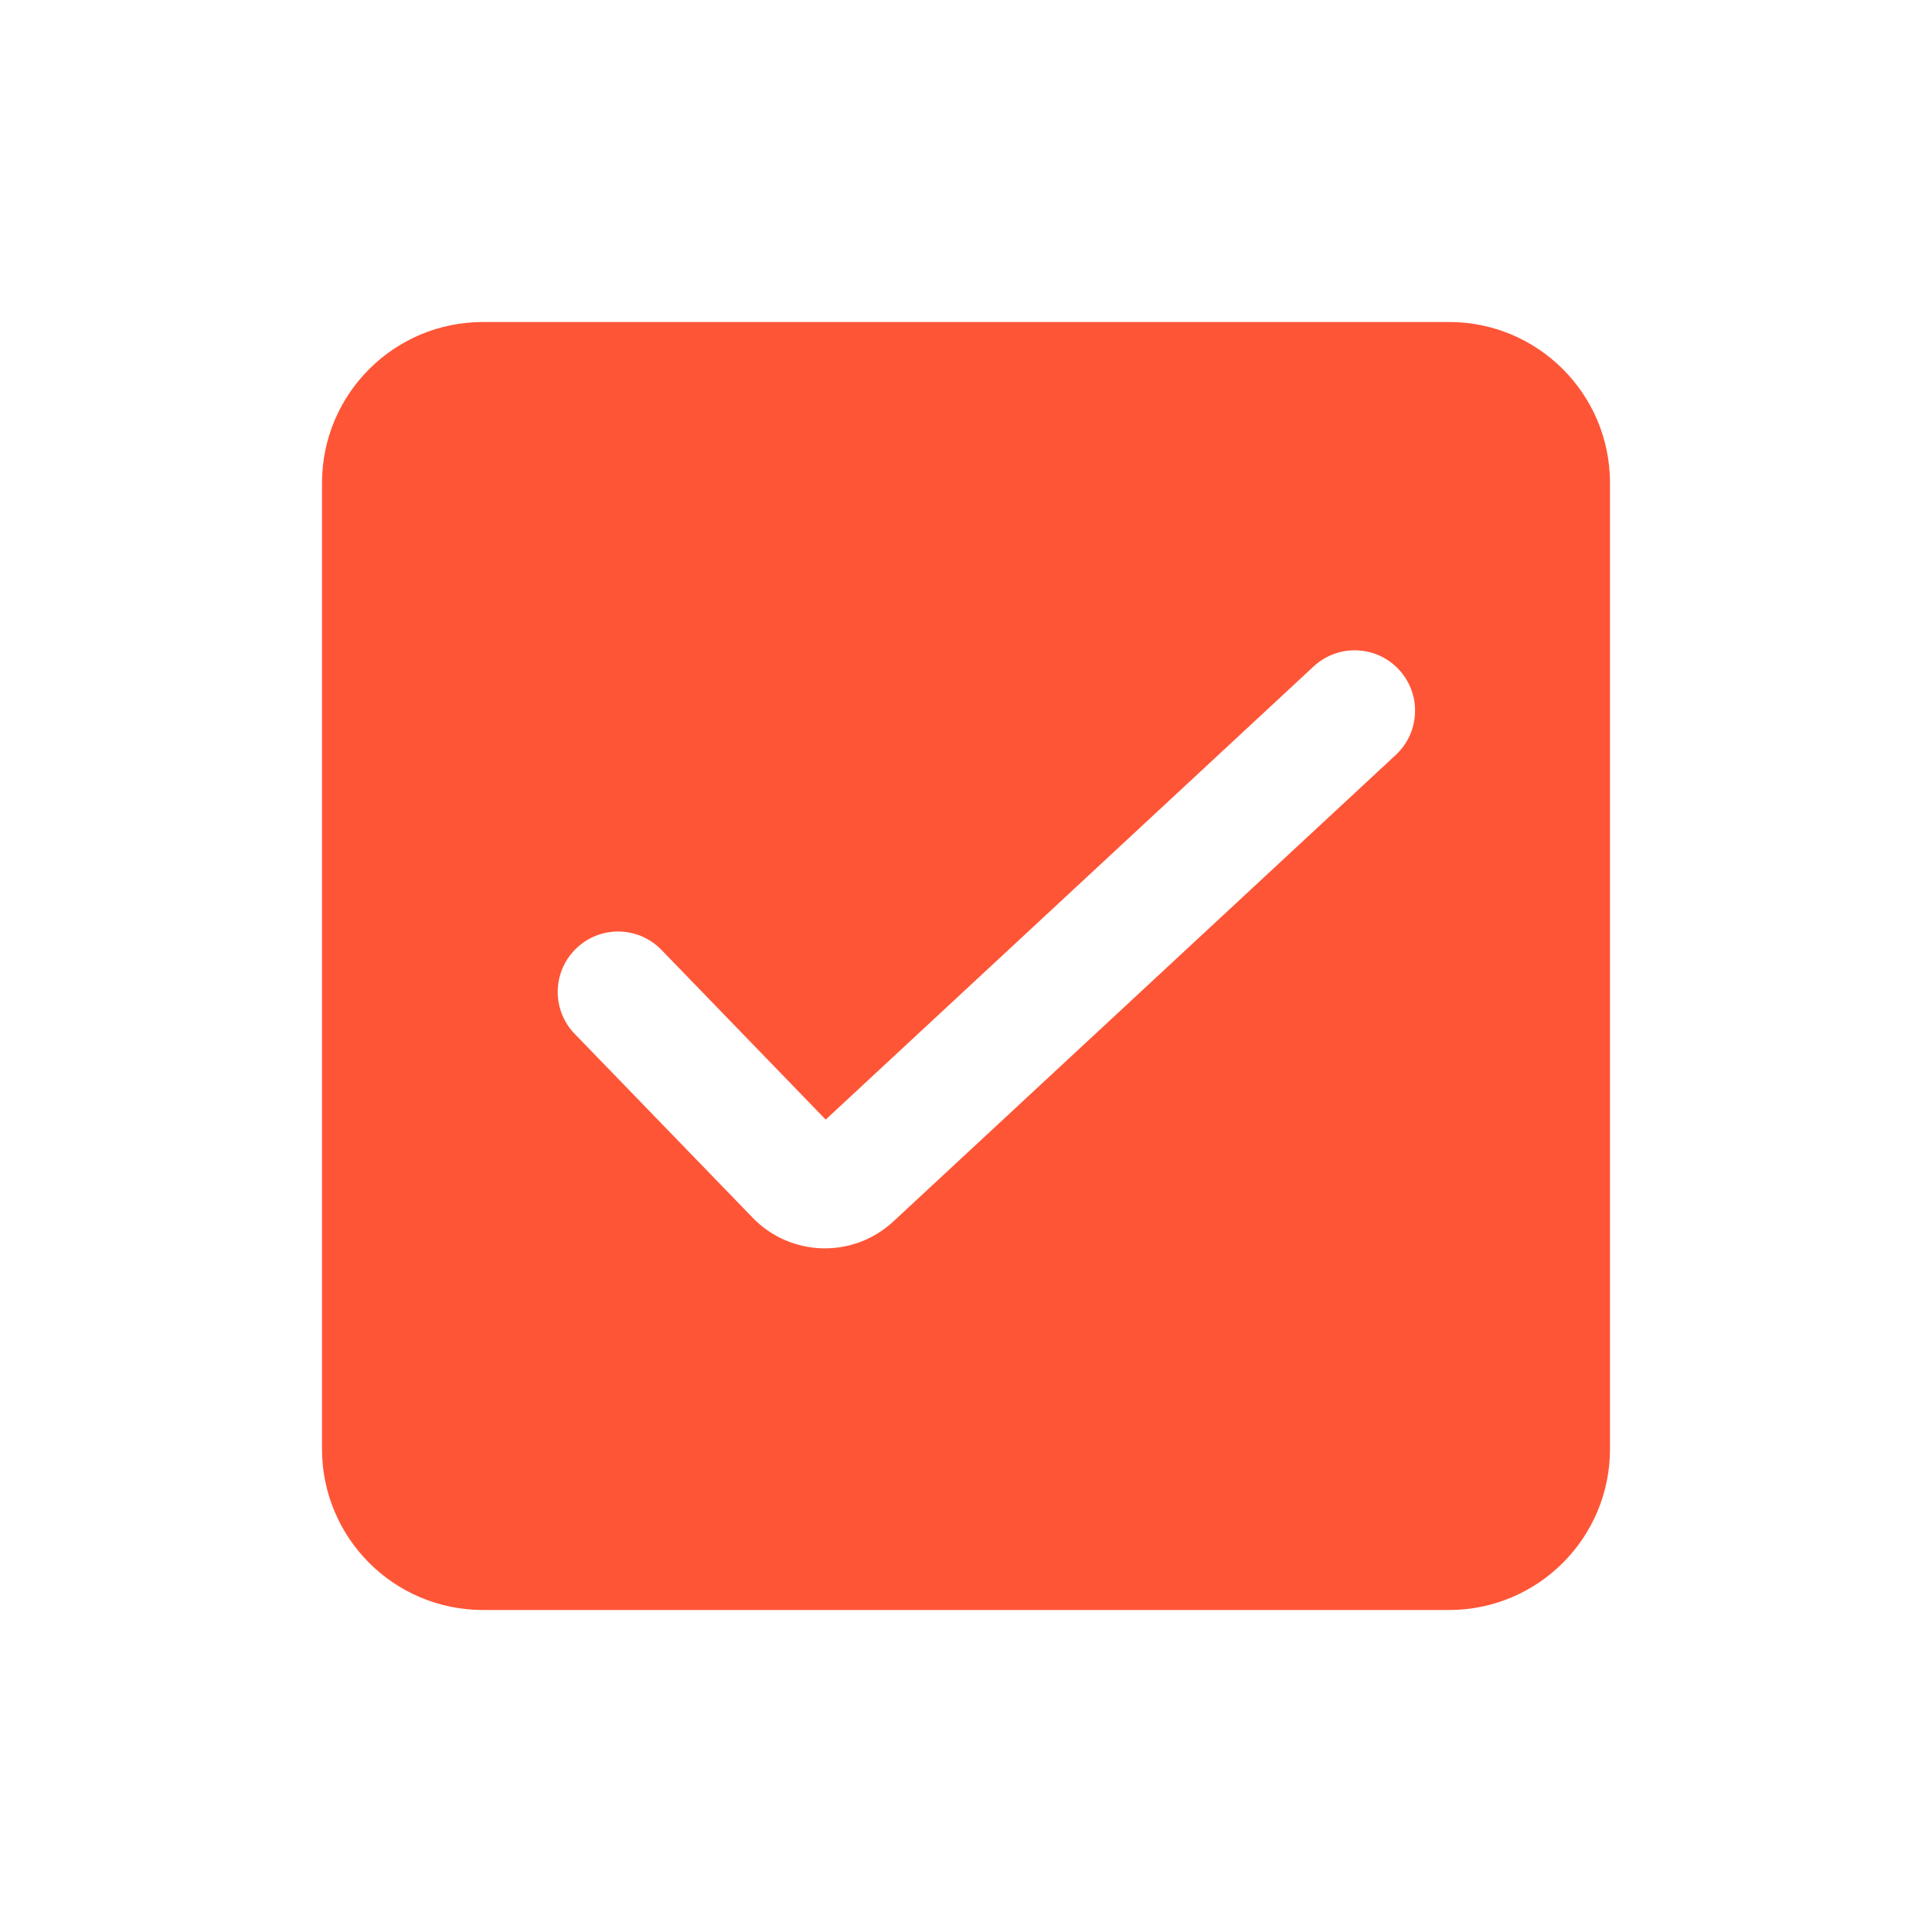
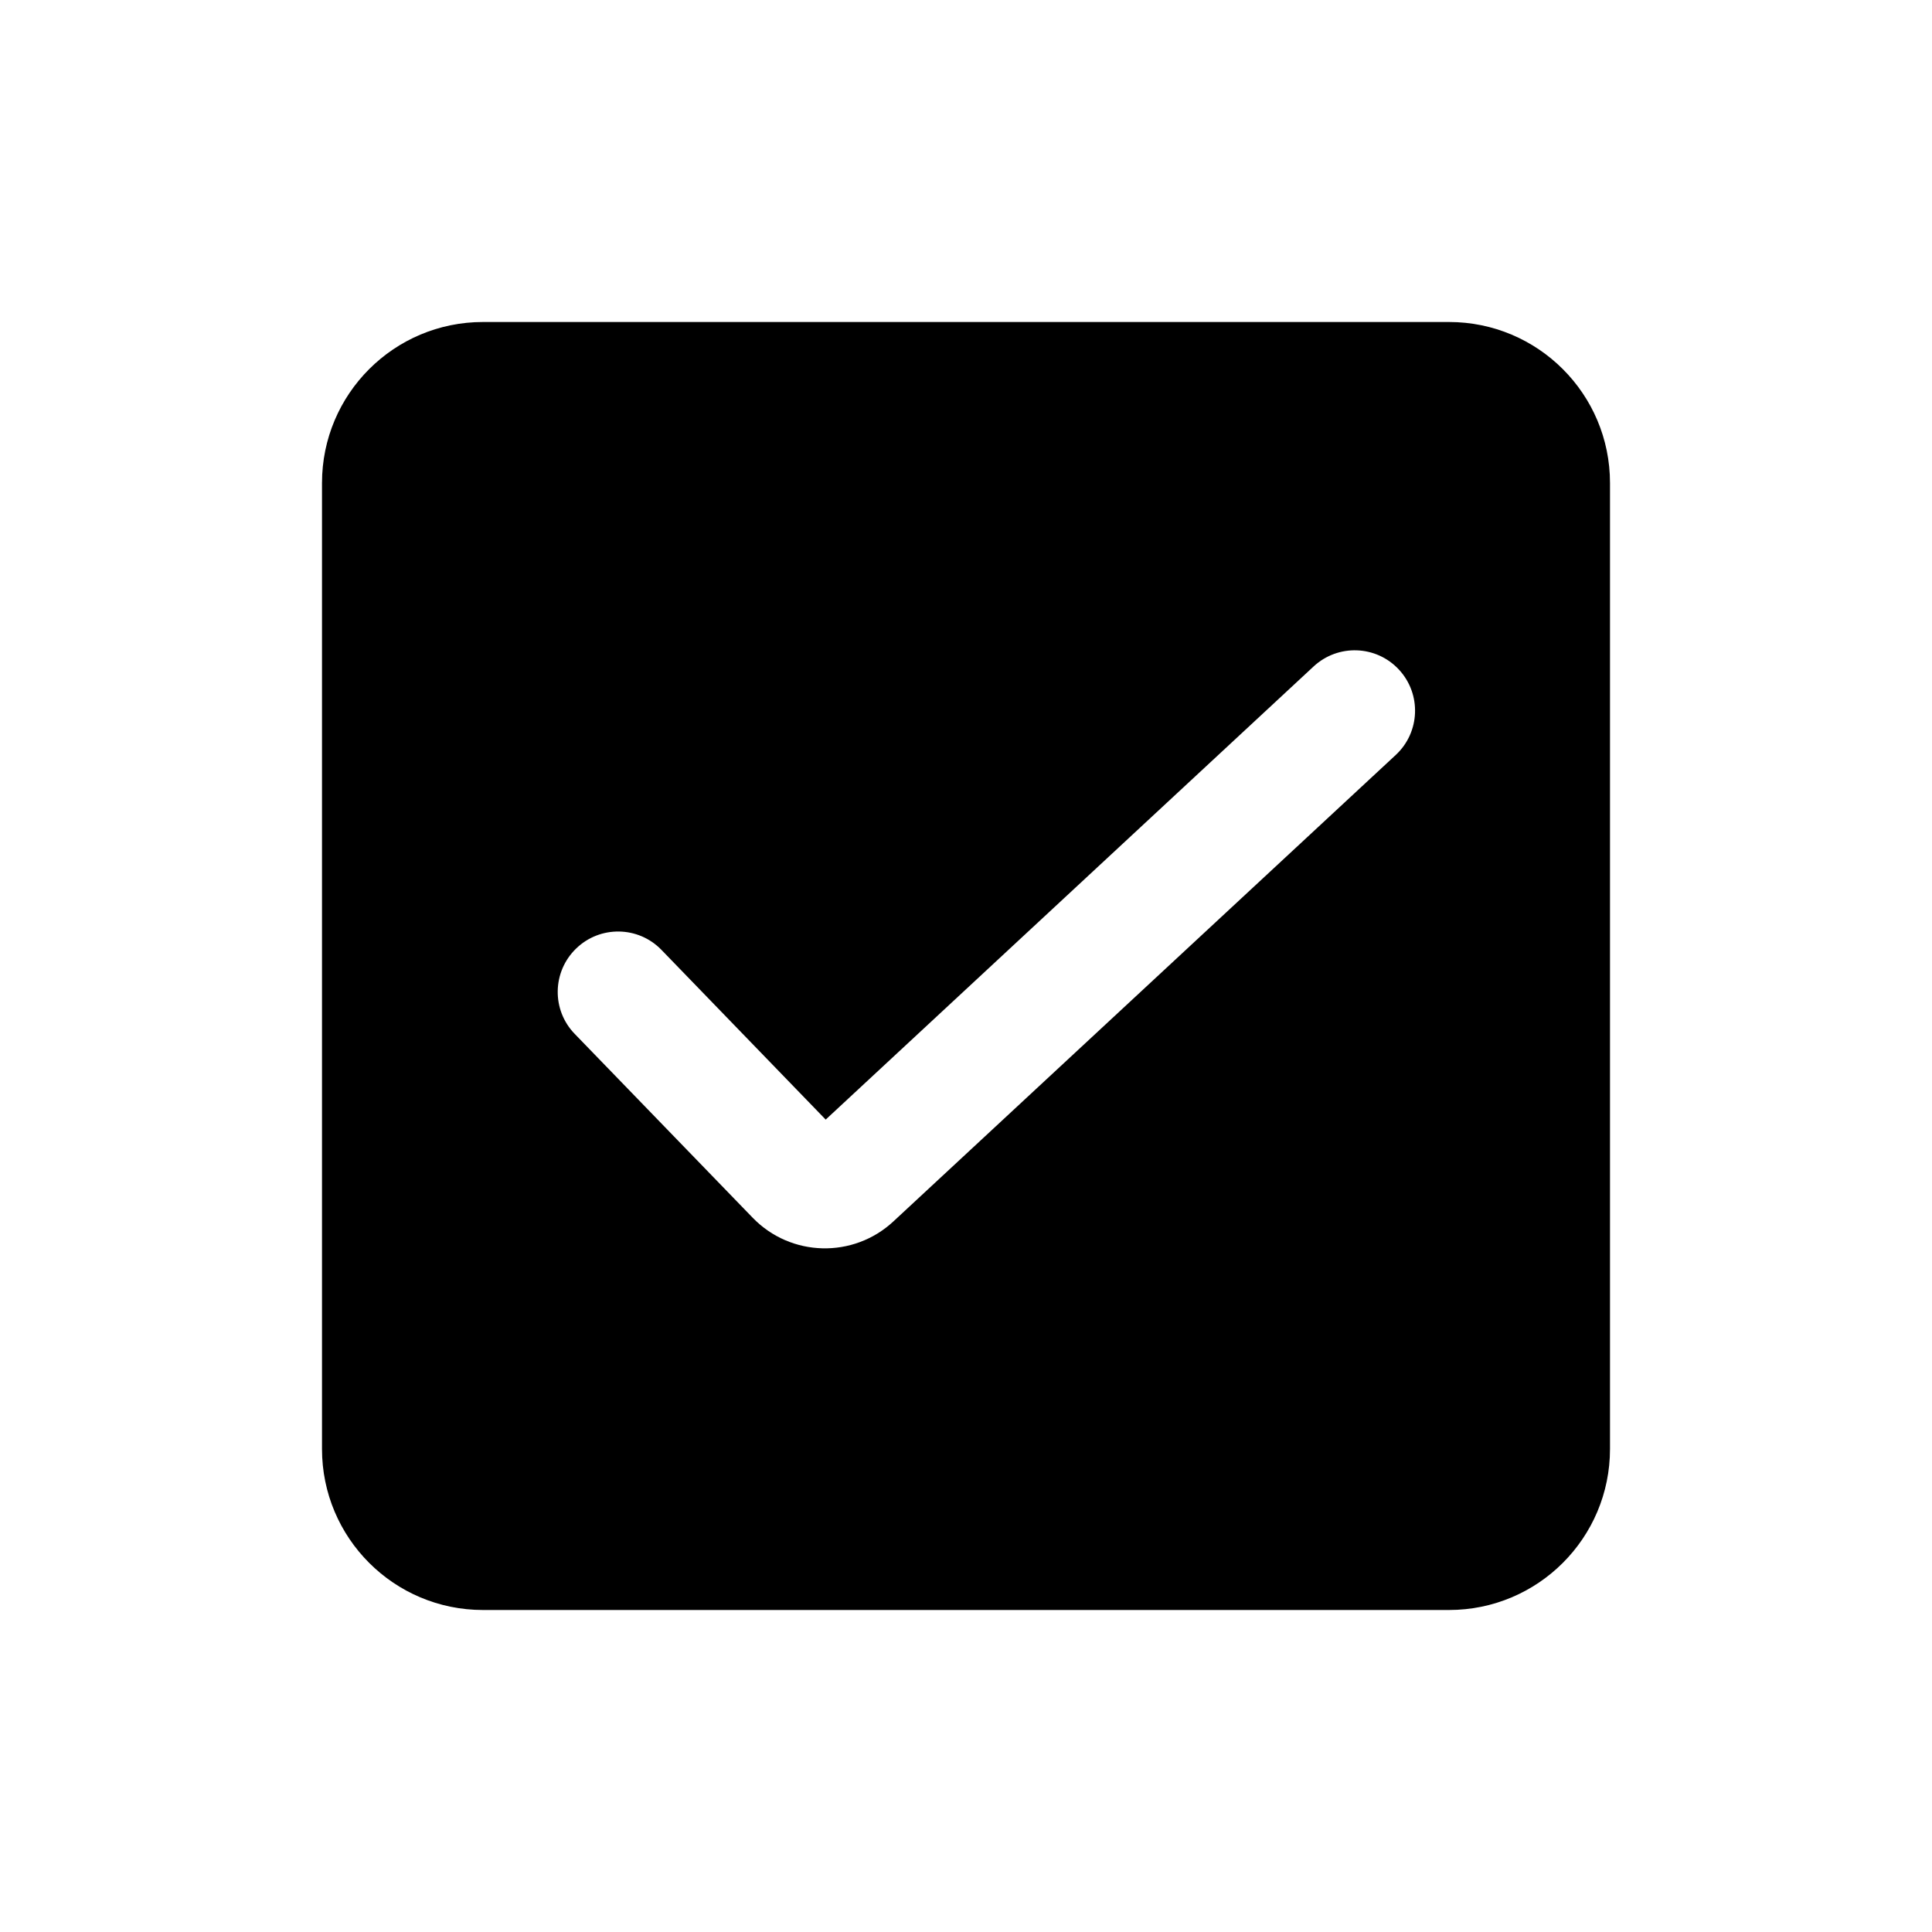
<svg xmlns="http://www.w3.org/2000/svg" width="24" height="24" viewBox="0 0 24 24">
-   <path fill-rule="evenodd" clip-rule="evenodd" d="M6 4C4.895 4 4 4.895 4 6V18C4 19.105 4.895 20 6 20H18C19.105 20 20 19.105 20 18V6C20 4.895 19.105 4 18 4H6ZM17.339 9.378C17.642 9.096 17.66 8.622 17.378 8.318C17.096 8.014 16.622 7.997 16.318 8.279L10.257 13.908L8.217 11.8C7.929 11.502 7.454 11.495 7.157 11.783C6.859 12.071 6.851 12.546 7.139 12.843L9.35 15.127C9.823 15.616 10.6 15.636 11.098 15.173L17.339 9.378Z" fill="#FF5537" />
+   <path fill-rule="evenodd" clip-rule="evenodd" d="M6 4C4.895 4 4 4.895 4 6V18C4 19.105 4.895 20 6 20H18C19.105 20 20 19.105 20 18V6C20 4.895 19.105 4 18 4H6ZM17.339 9.378C17.642 9.096 17.66 8.622 17.378 8.318C17.096 8.014 16.622 7.997 16.318 8.279L10.257 13.908L8.217 11.8C7.929 11.502 7.454 11.495 7.157 11.783C6.859 12.071 6.851 12.546 7.139 12.843L9.35 15.127C9.823 15.616 10.6 15.636 11.098 15.173L17.339 9.378Z" fill="currentColor" />
</svg>
